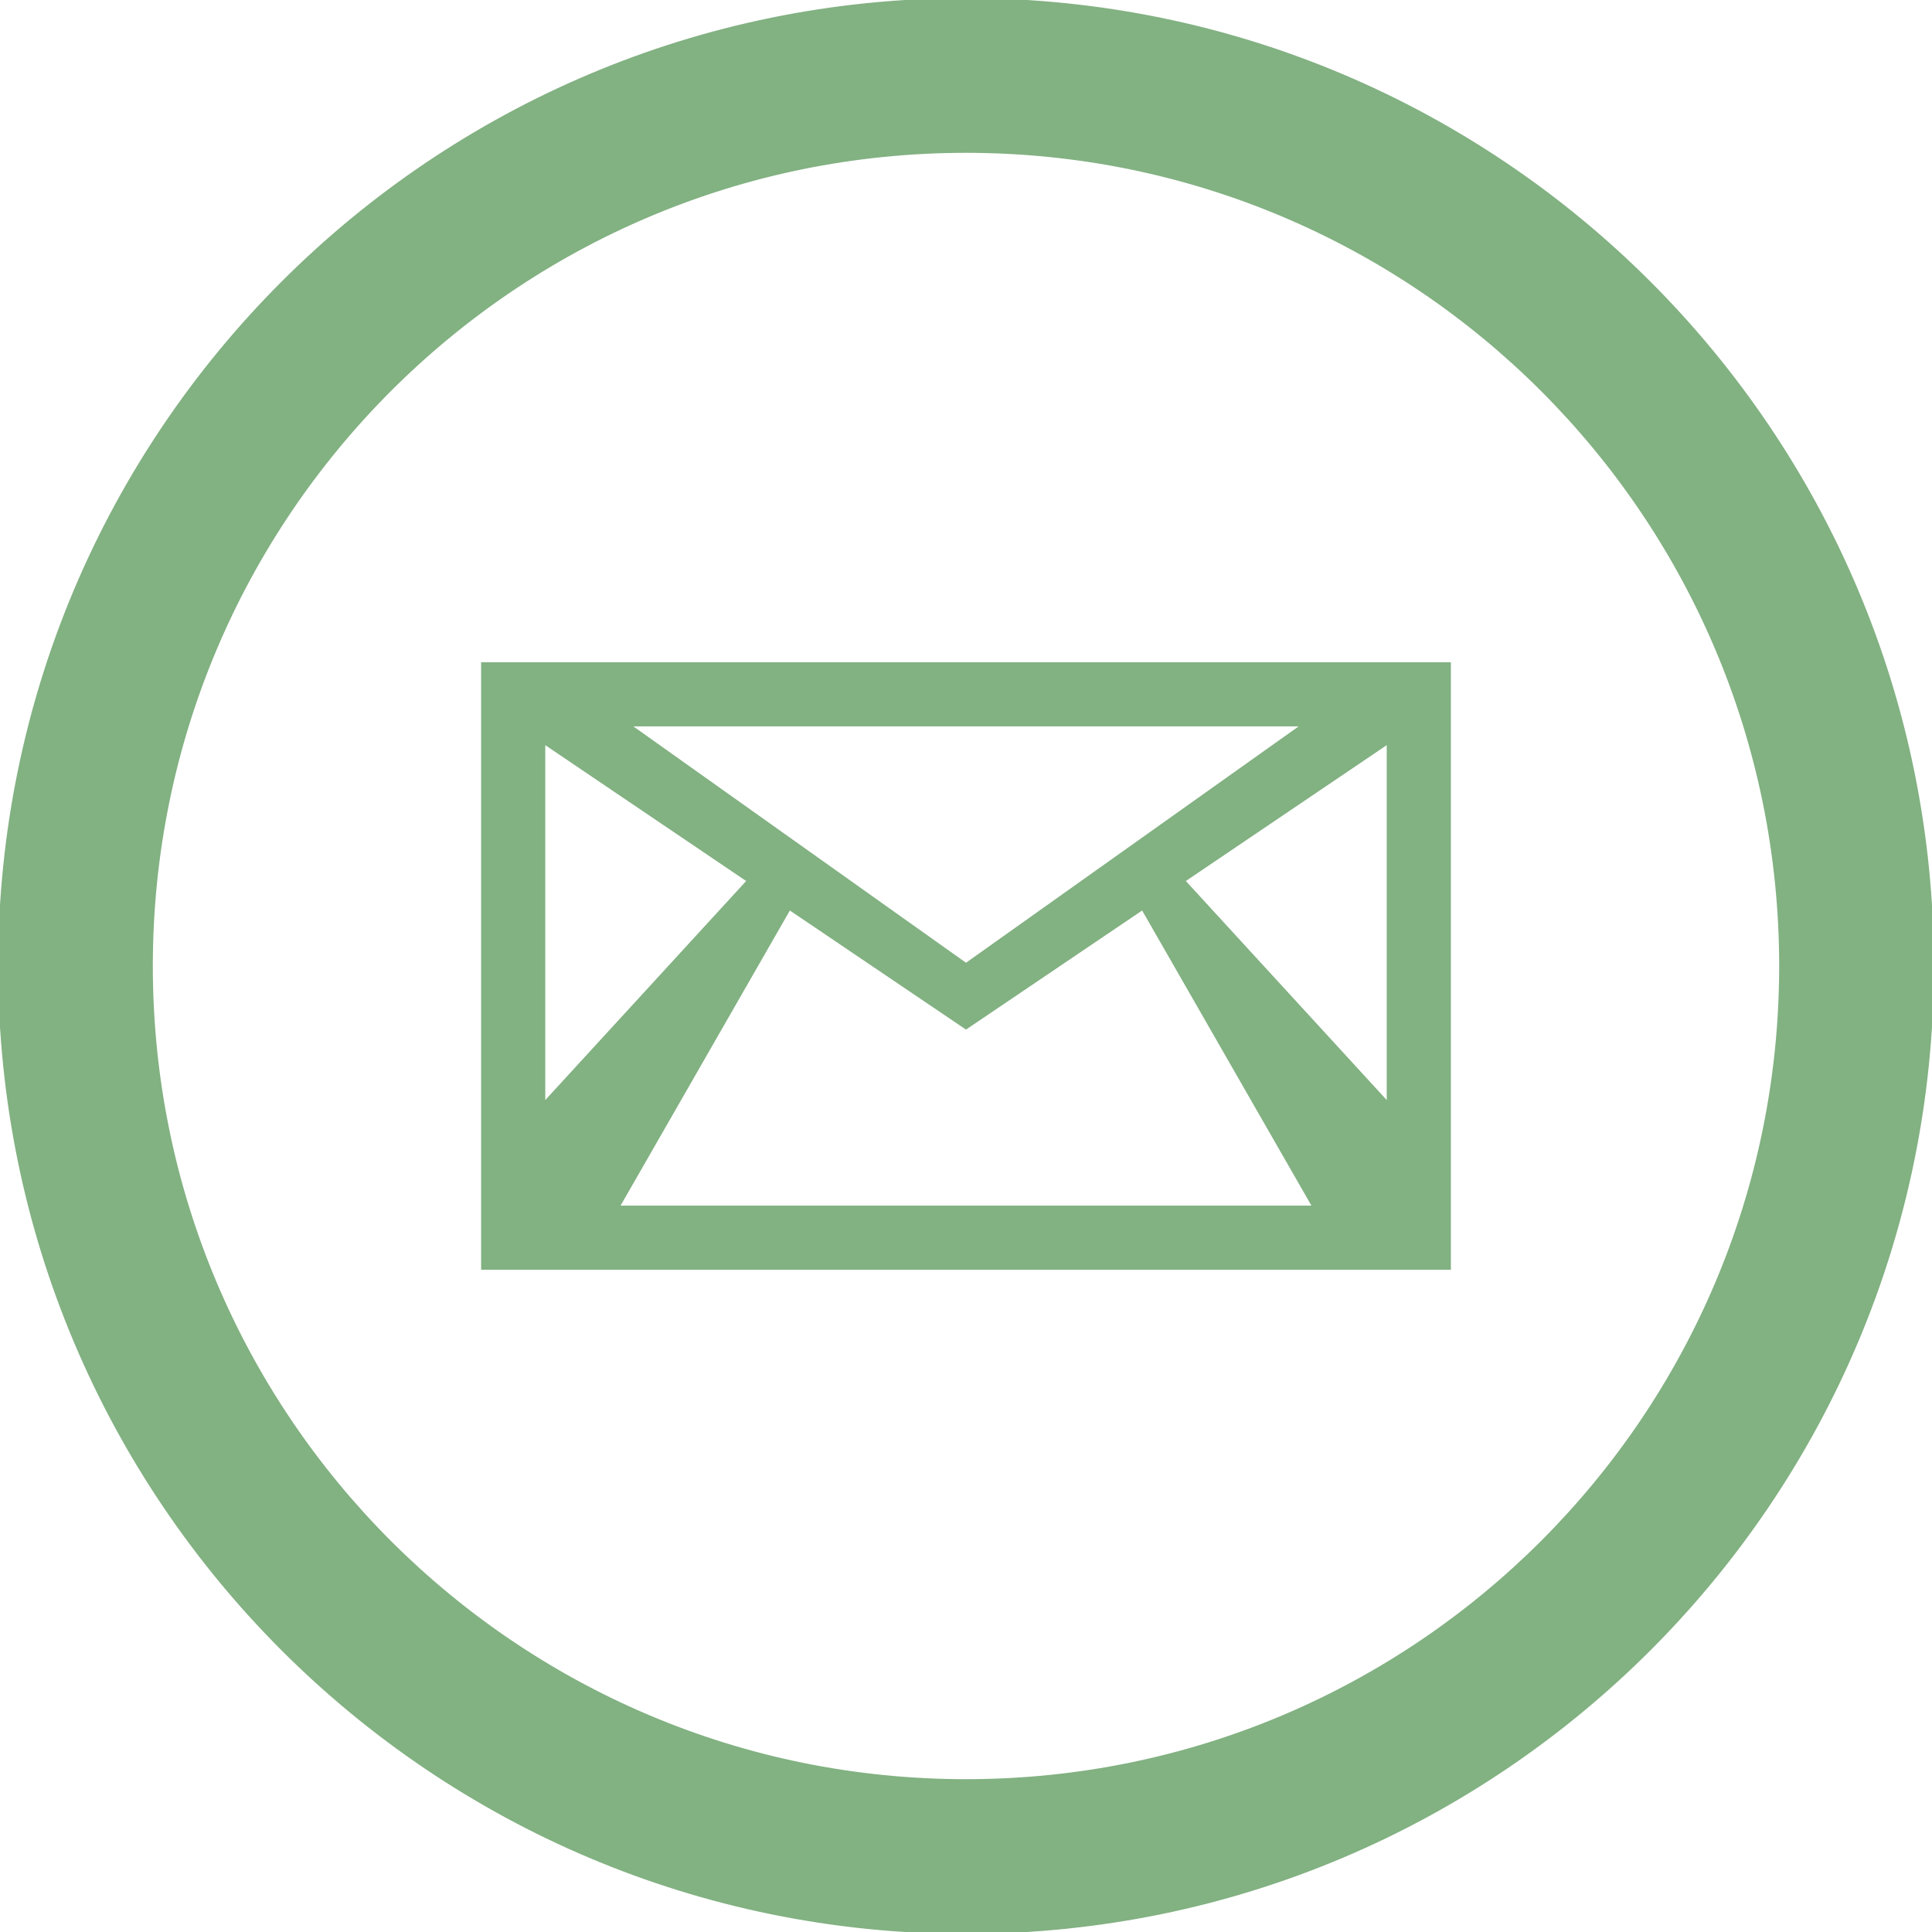
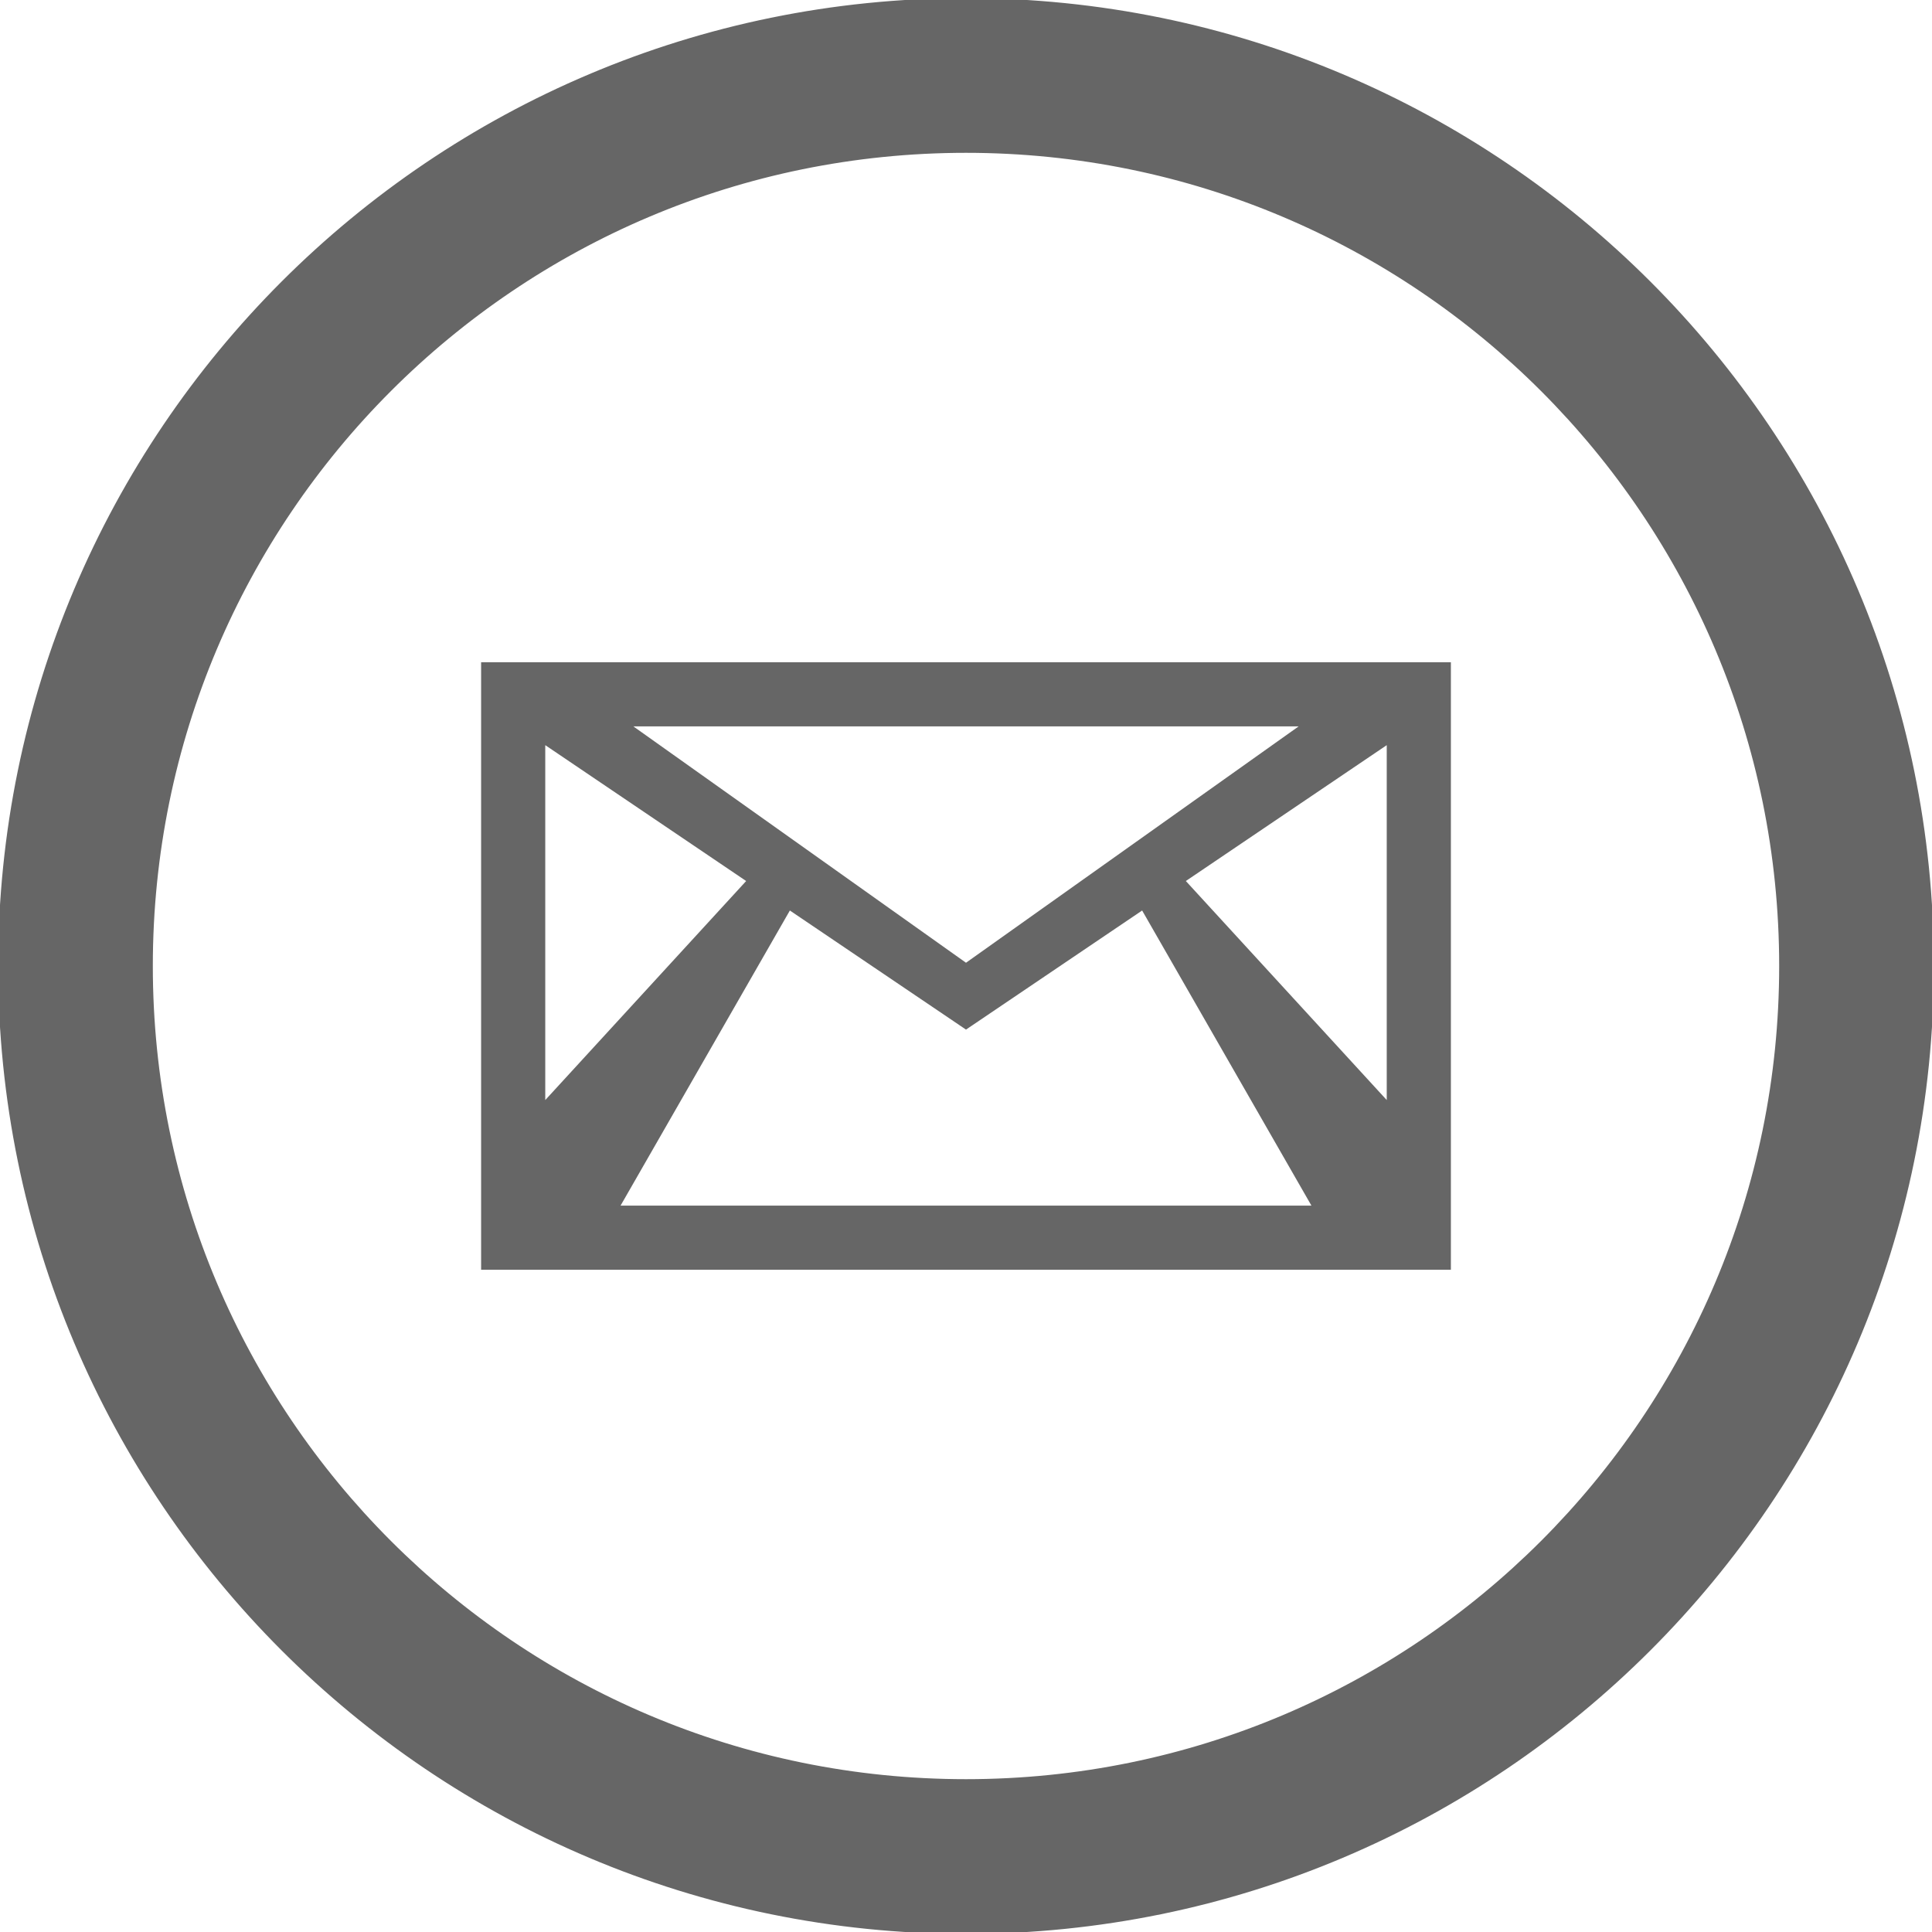
<svg xmlns="http://www.w3.org/2000/svg" version="1.1" id="Layer_1" x="0px" y="0px" width="512px" height="512px" viewBox="0 0 512 512" enable-background="new 0 0 512 512" xml:space="preserve">
  <defs id="defs9" />
-   <path d="M256,0C114.609,0,0,114.609,0,256s114.609,256,256,256s256-114.609,256-256S397.391,0,256,0z M256,472  c-119.297,0-216-96.703-216-216S136.703,40,256,40s216,96.703,216,216S375.297,472,256,472z" id="path3" style="fill:#82b182;fill-opacity:1;stroke:#82b182;stroke-opacity:1" />
-   <path d="M256,176H128v160h128h128V176H256z M256,192h89.719L256,255.75L166.281,192H256z M144,196.531l54.5,36.859L144,292.812  V196.531z M256,320h-92.406l45.562-79.422L256,272.25l46.844-31.672L348.406,320H256z M368,292.812l-54.5-59.422l54.5-36.859  V292.812z" id="path5" style="fill:#82b182;fill-opacity:1;stroke:#82b182;stroke-opacity:1" />
+   <path d="M256,0C114.609,0,0,114.609,0,256s114.609,256,256,256s256-114.609,256-256S397.391,0,256,0z M256,472  c-119.297,0-216-96.703-216-216S136.703,40,256,40s216,96.703,216,216S375.297,472,256,472z" id="path3" style="fill:#666666;fill-opacity:1;stroke:#666666;stroke-opacity:1" />
+   <path d="M256,176H128v160h128h128V176H256z M256,192h89.719L256,255.75L166.281,192H256z M144,196.531l54.5,36.859L144,292.812  V196.531z M256,320h-92.406l45.562-79.422L256,272.25l46.844-31.672L348.406,320H256z M368,292.812l-54.5-59.422l54.5-36.859  V292.812z" id="path5" style="fill:#666666;fill-opacity:1;stroke:#666666;stroke-opacity:1" />
</svg>
